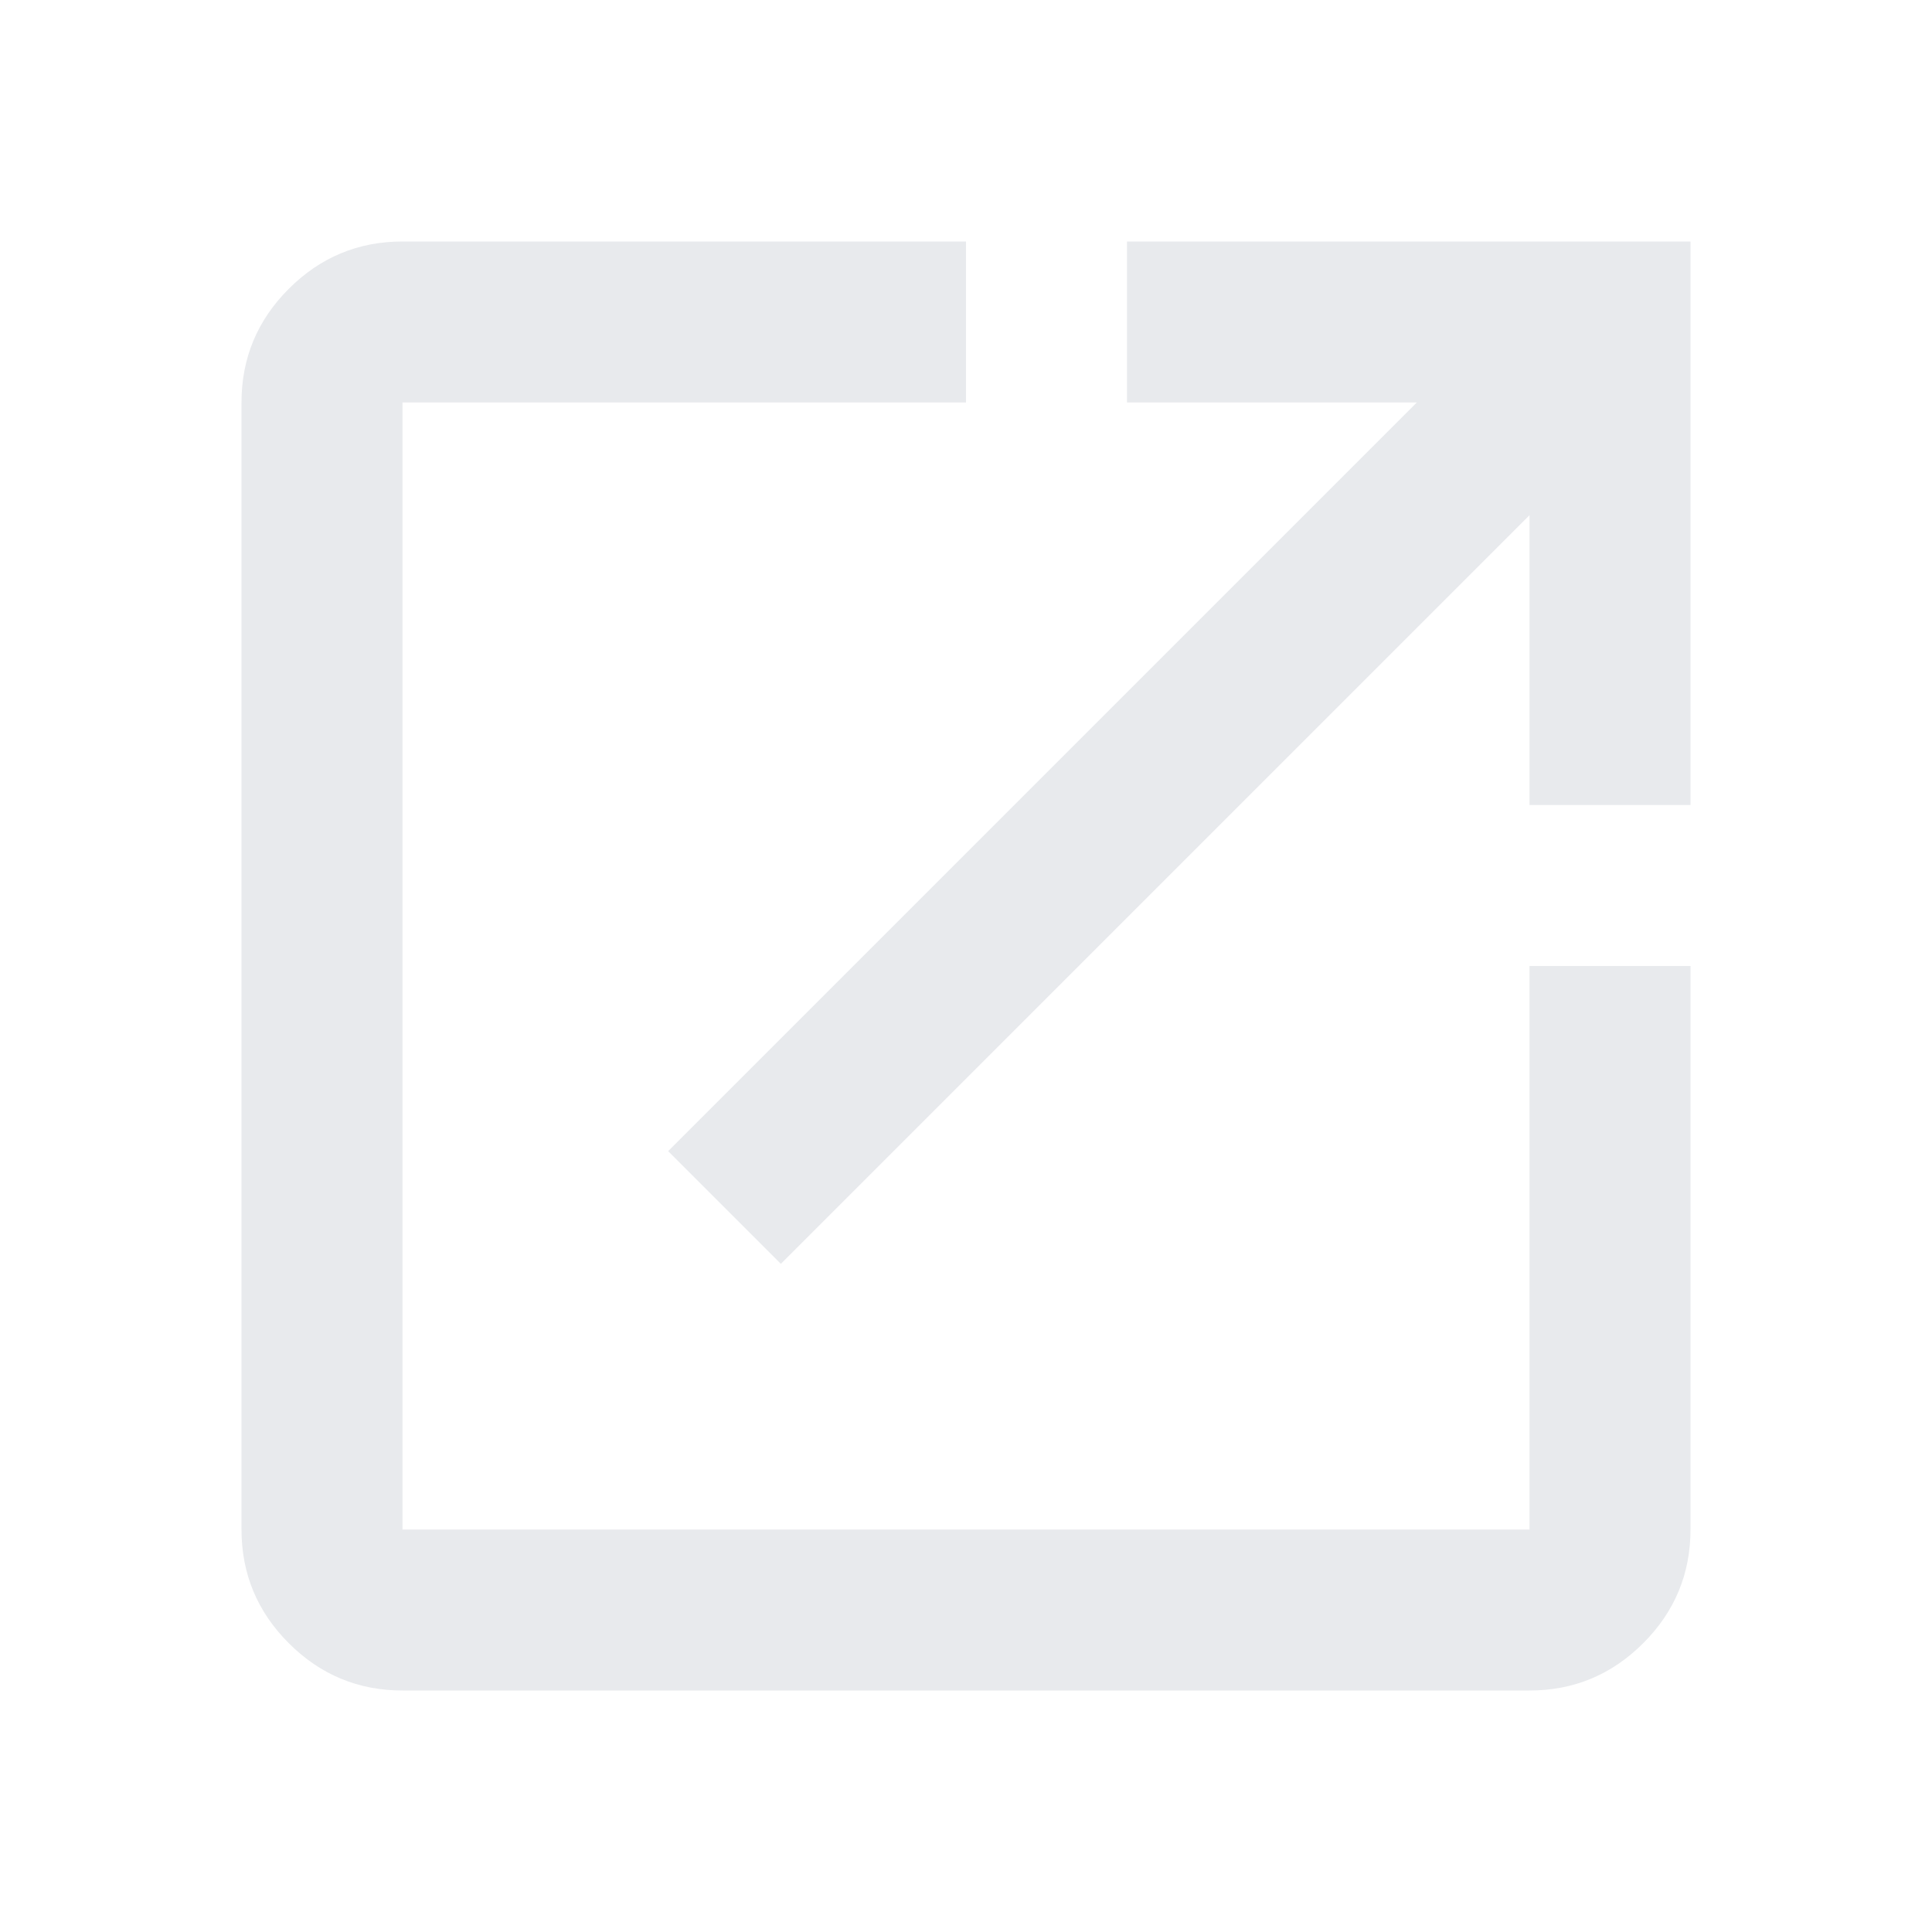
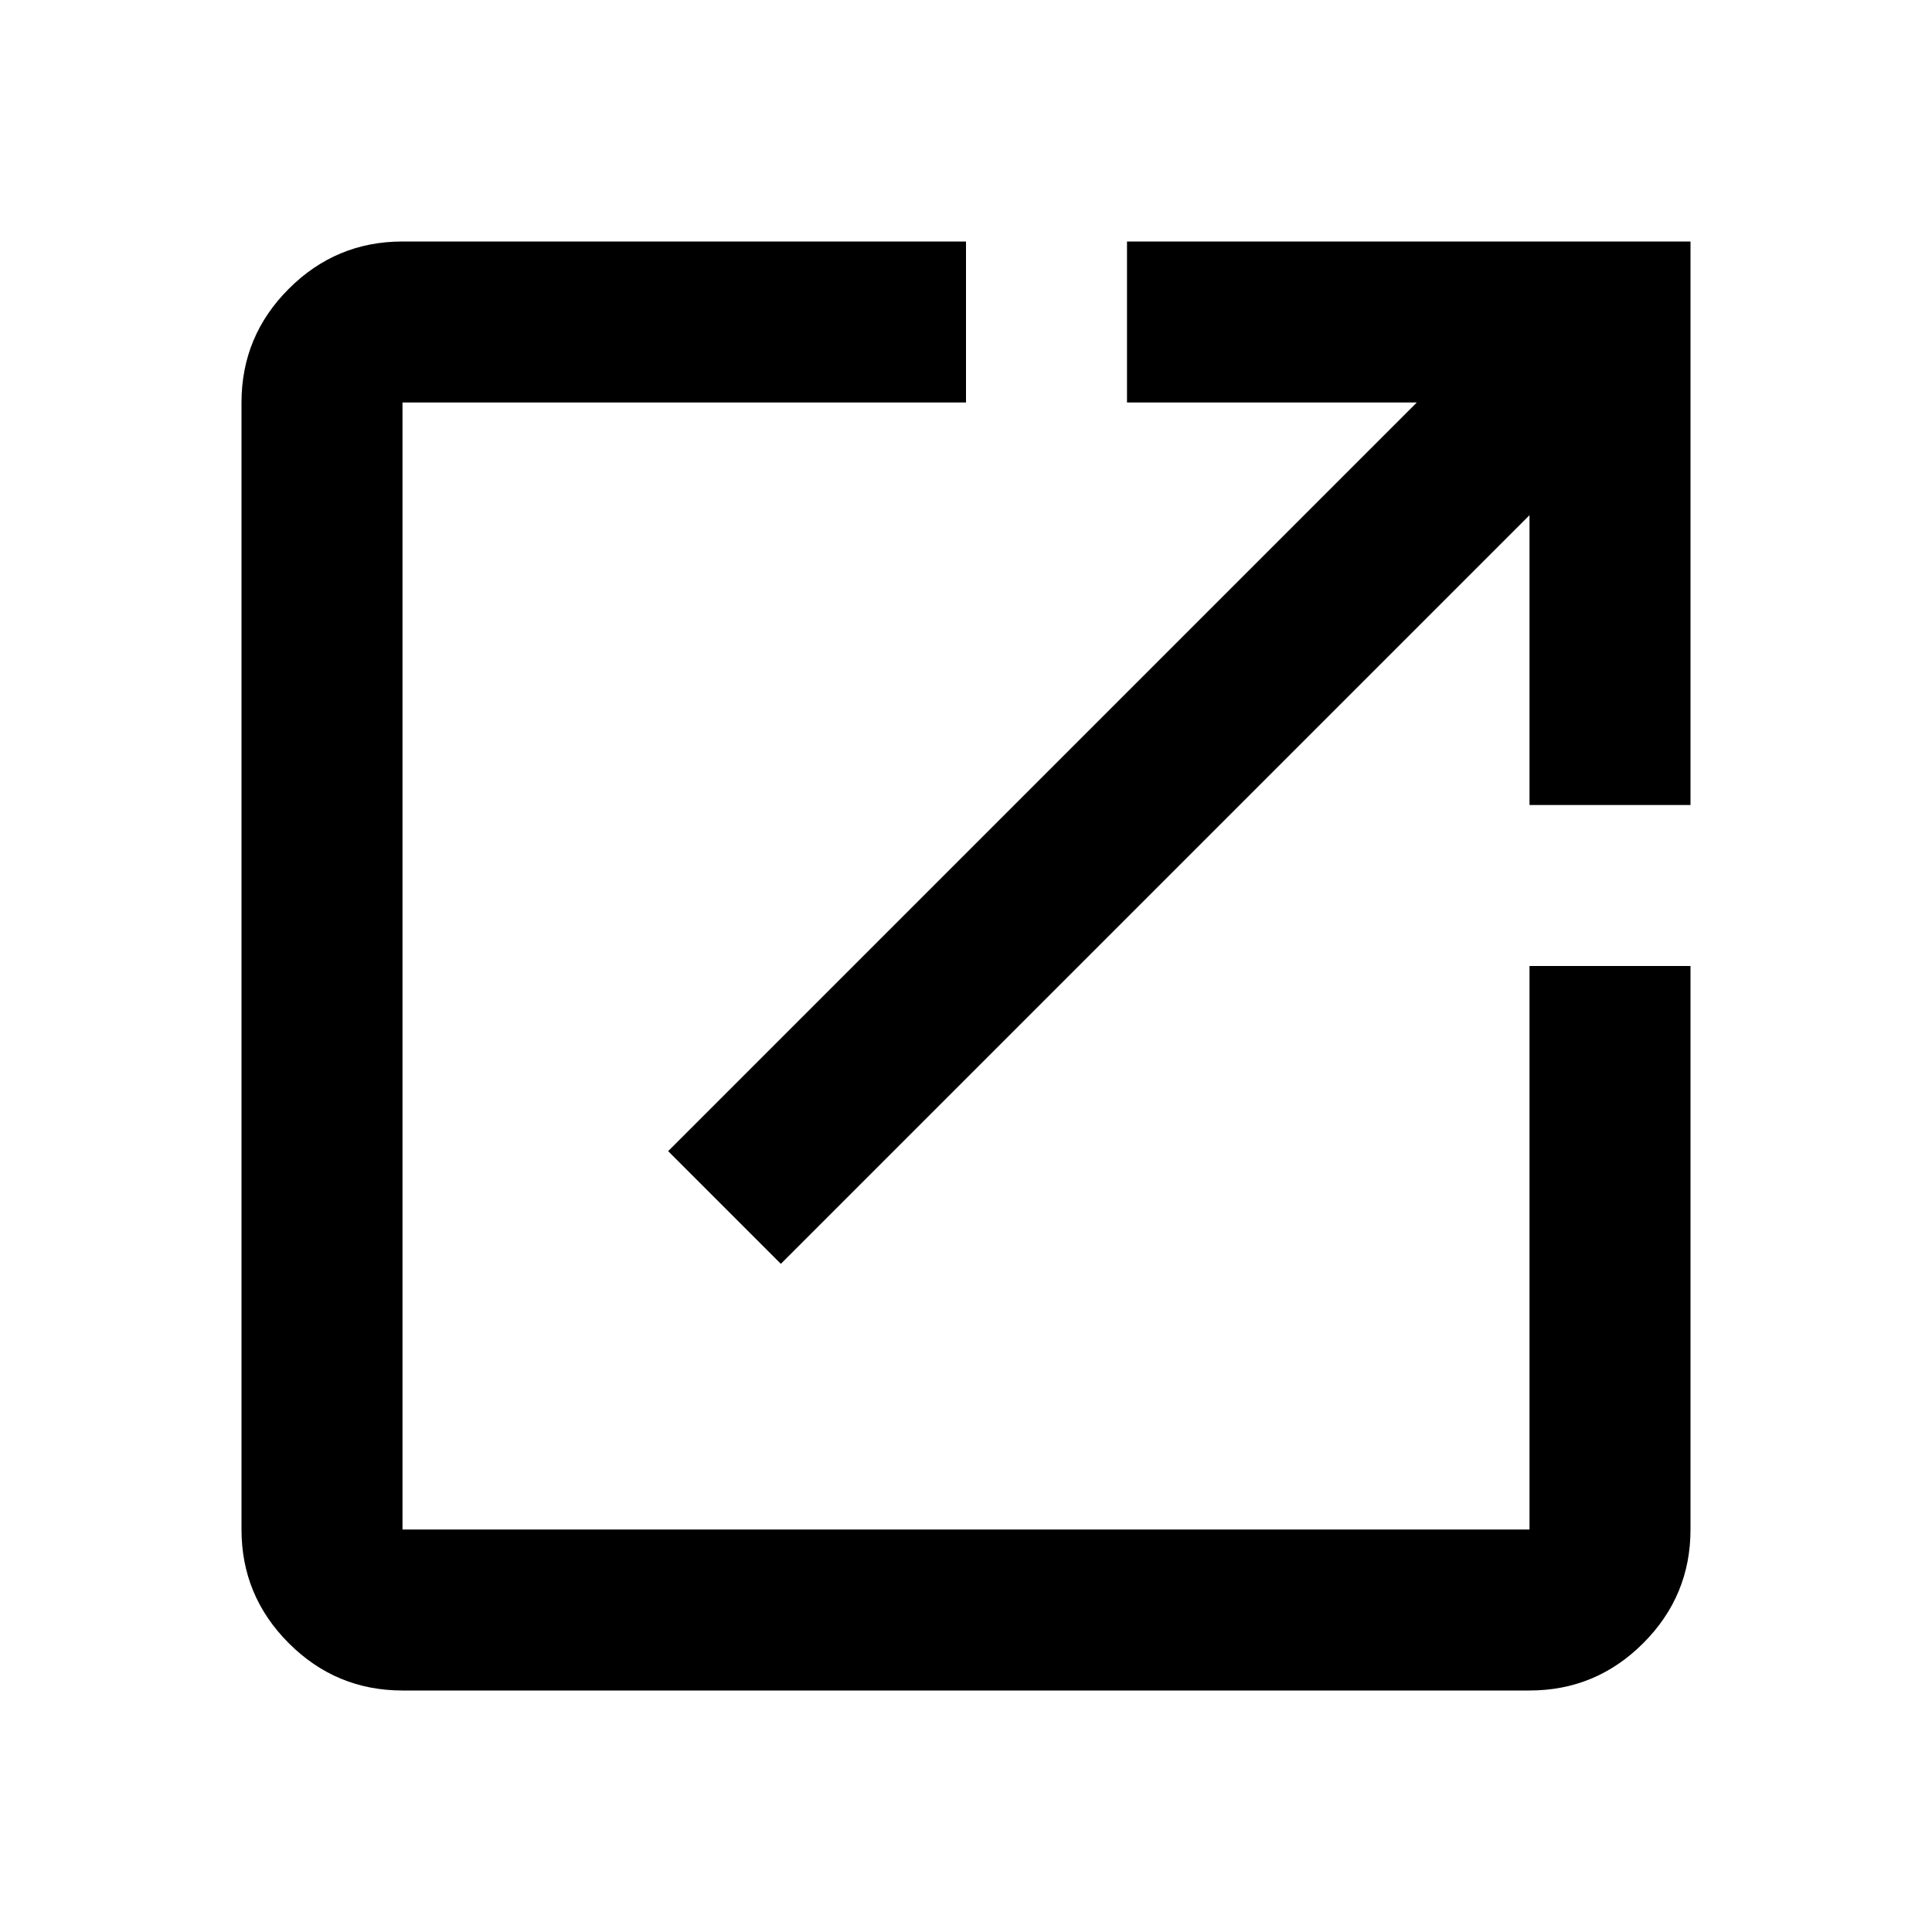
- <svg xmlns="http://www.w3.org/2000/svg" height="24px" viewBox="0 -960 960 960" width="24px" fill="#e8eaed">
+ <svg xmlns="http://www.w3.org/2000/svg" height="24px" viewBox="0 -960 960 960" width="24px" fill="#000">
  <path d="M200-120q-33 0-56.5-23.5T120-200v-560q0-33 23.5-56.5T200-840h280v80H200v560h560v-280h80v280q0 33-23.5 56.5T760-120H200Zm188-212-56-56 372-372H560v-80h280v280h-80v-144L388-332Z" />
</svg>
